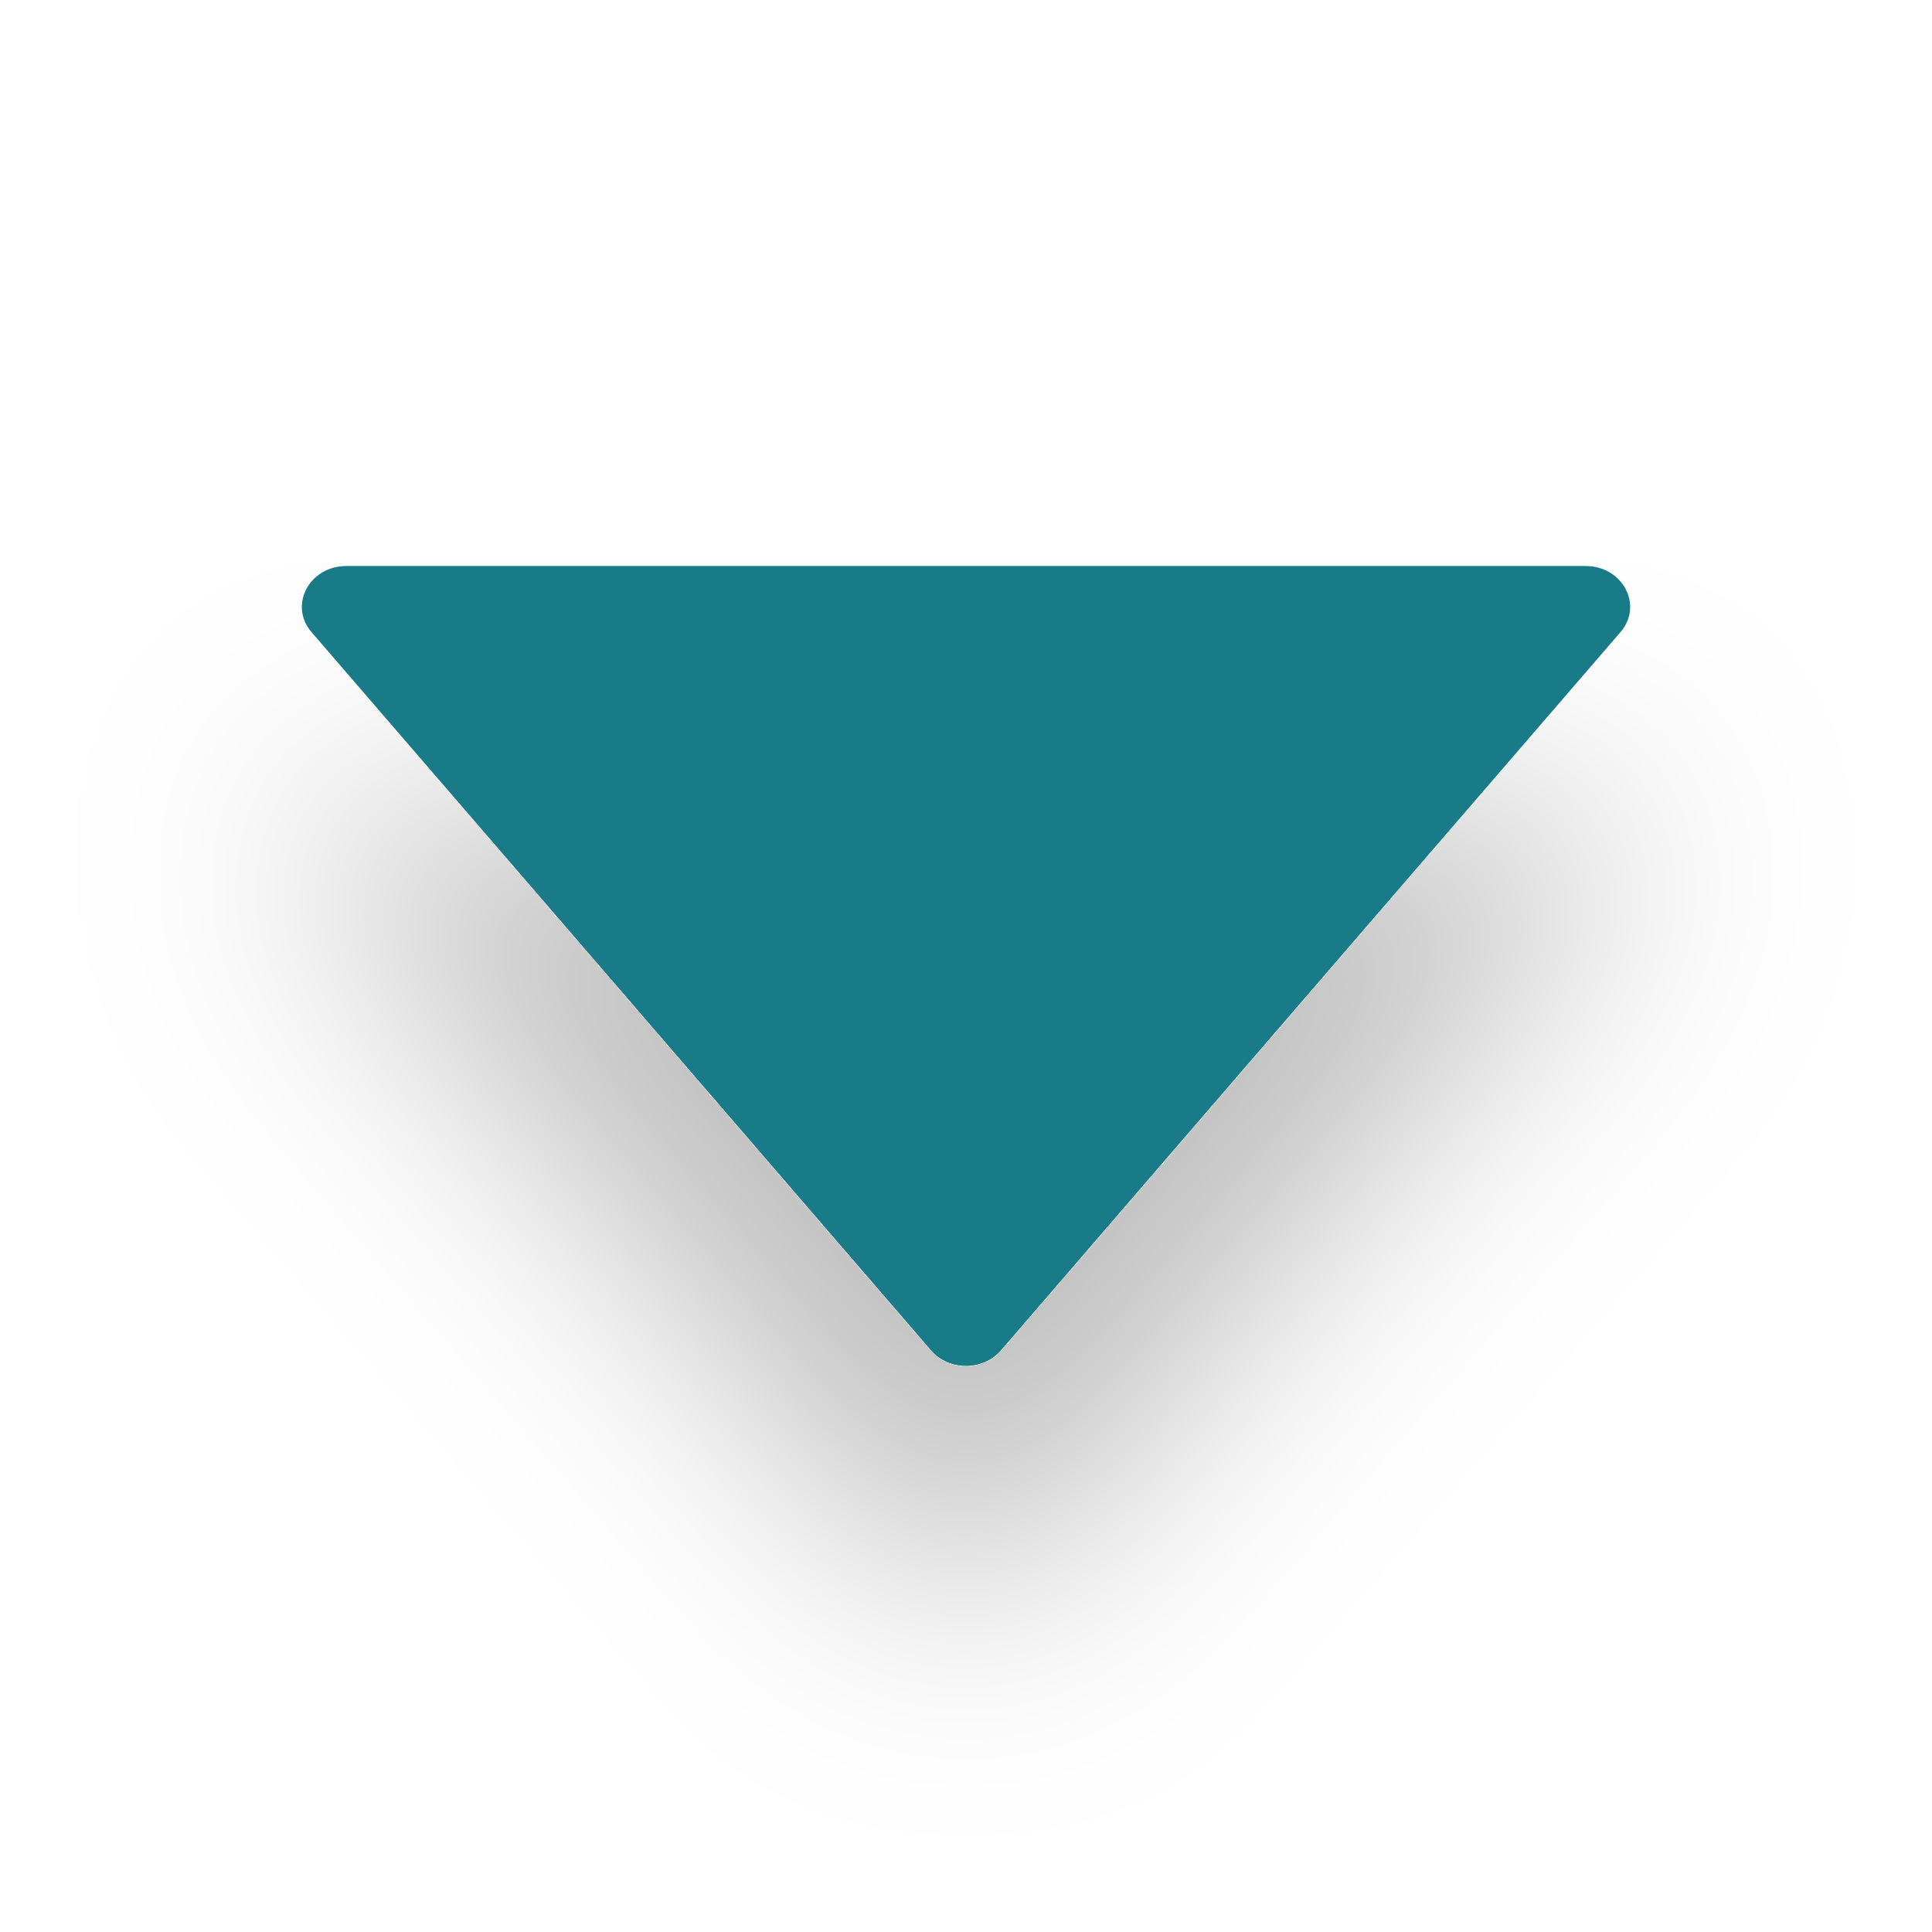
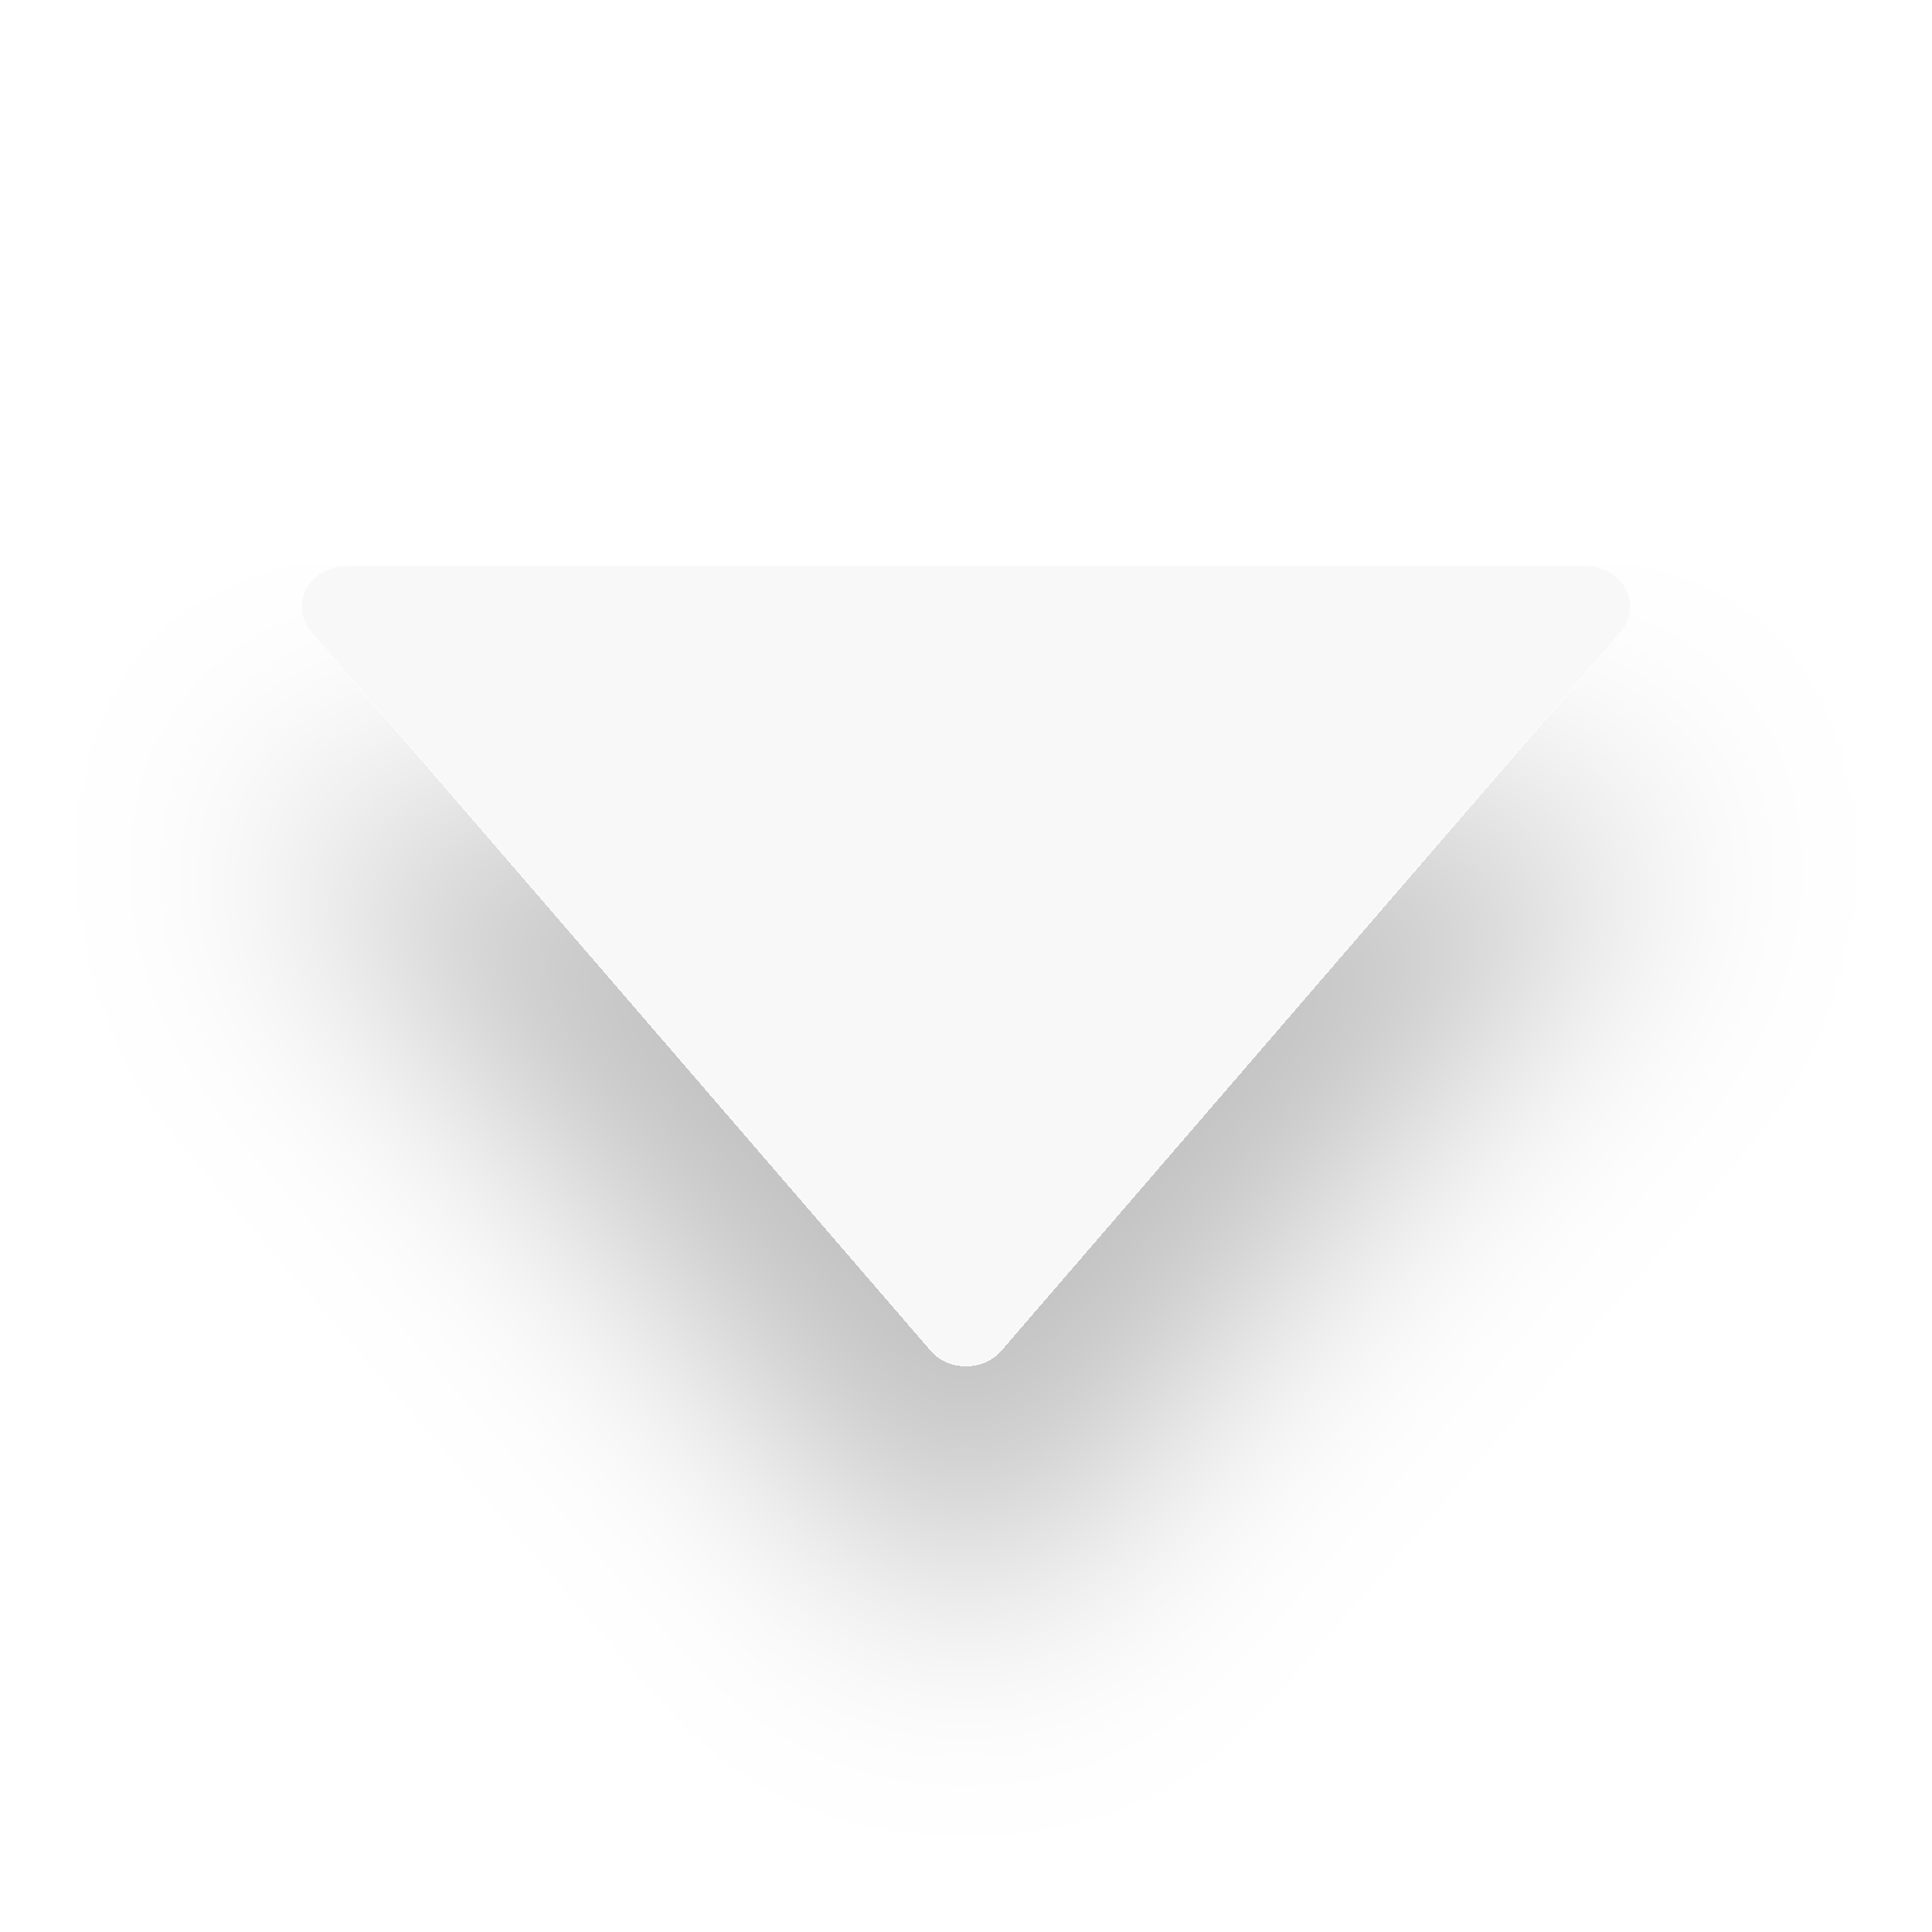
<svg xmlns="http://www.w3.org/2000/svg" width="32" height="32" viewBox="0 0 32 32" fill="none">
  <g filter="url(#filter0_d_157_261)">
-     <path d="M26.262 9.375H5.737C5.122 9.375 4.778 10.025 5.159 10.469L15.422 22.369C15.716 22.709 16.281 22.709 16.578 22.369L26.841 10.469C27.222 10.025 26.878 9.375 26.262 9.375Z" fill="#1A7B88" />
+     <path d="M26.262 9.375H5.737C5.122 9.375 4.778 10.025 5.159 10.469L15.422 22.369C15.716 22.709 16.281 22.709 16.578 22.369L26.841 10.469C27.222 10.025 26.878 9.375 26.262 9.375Z" fill="#f8f8f8" />
  </g>
  <defs>
    <filter id="filter0_d_157_261" x="1" y="9.375" width="30.001" height="21.249" filterUnits="userSpaceOnUse" color-interpolation-filters="sRGB">
      <feFlood flood-opacity="0" result="BackgroundImageFix" />
      <feColorMatrix in="SourceAlpha" type="matrix" values="0 0 0 0 0 0 0 0 0 0 0 0 0 0 0 0 0 0 127 0" result="hardAlpha" />
      <feOffset dy="4" />
      <feGaussianBlur stdDeviation="2" />
      <feComposite in2="hardAlpha" operator="out" />
      <feColorMatrix type="matrix" values="0 0 0 0 0 0 0 0 0 0 0 0 0 0 0 0 0 0 0.25 0" />
      <feBlend mode="normal" in2="BackgroundImageFix" result="effect1_dropShadow_157_261" />
      <feBlend mode="normal" in="SourceGraphic" in2="effect1_dropShadow_157_261" result="shape" />
    </filter>
  </defs>
</svg>
